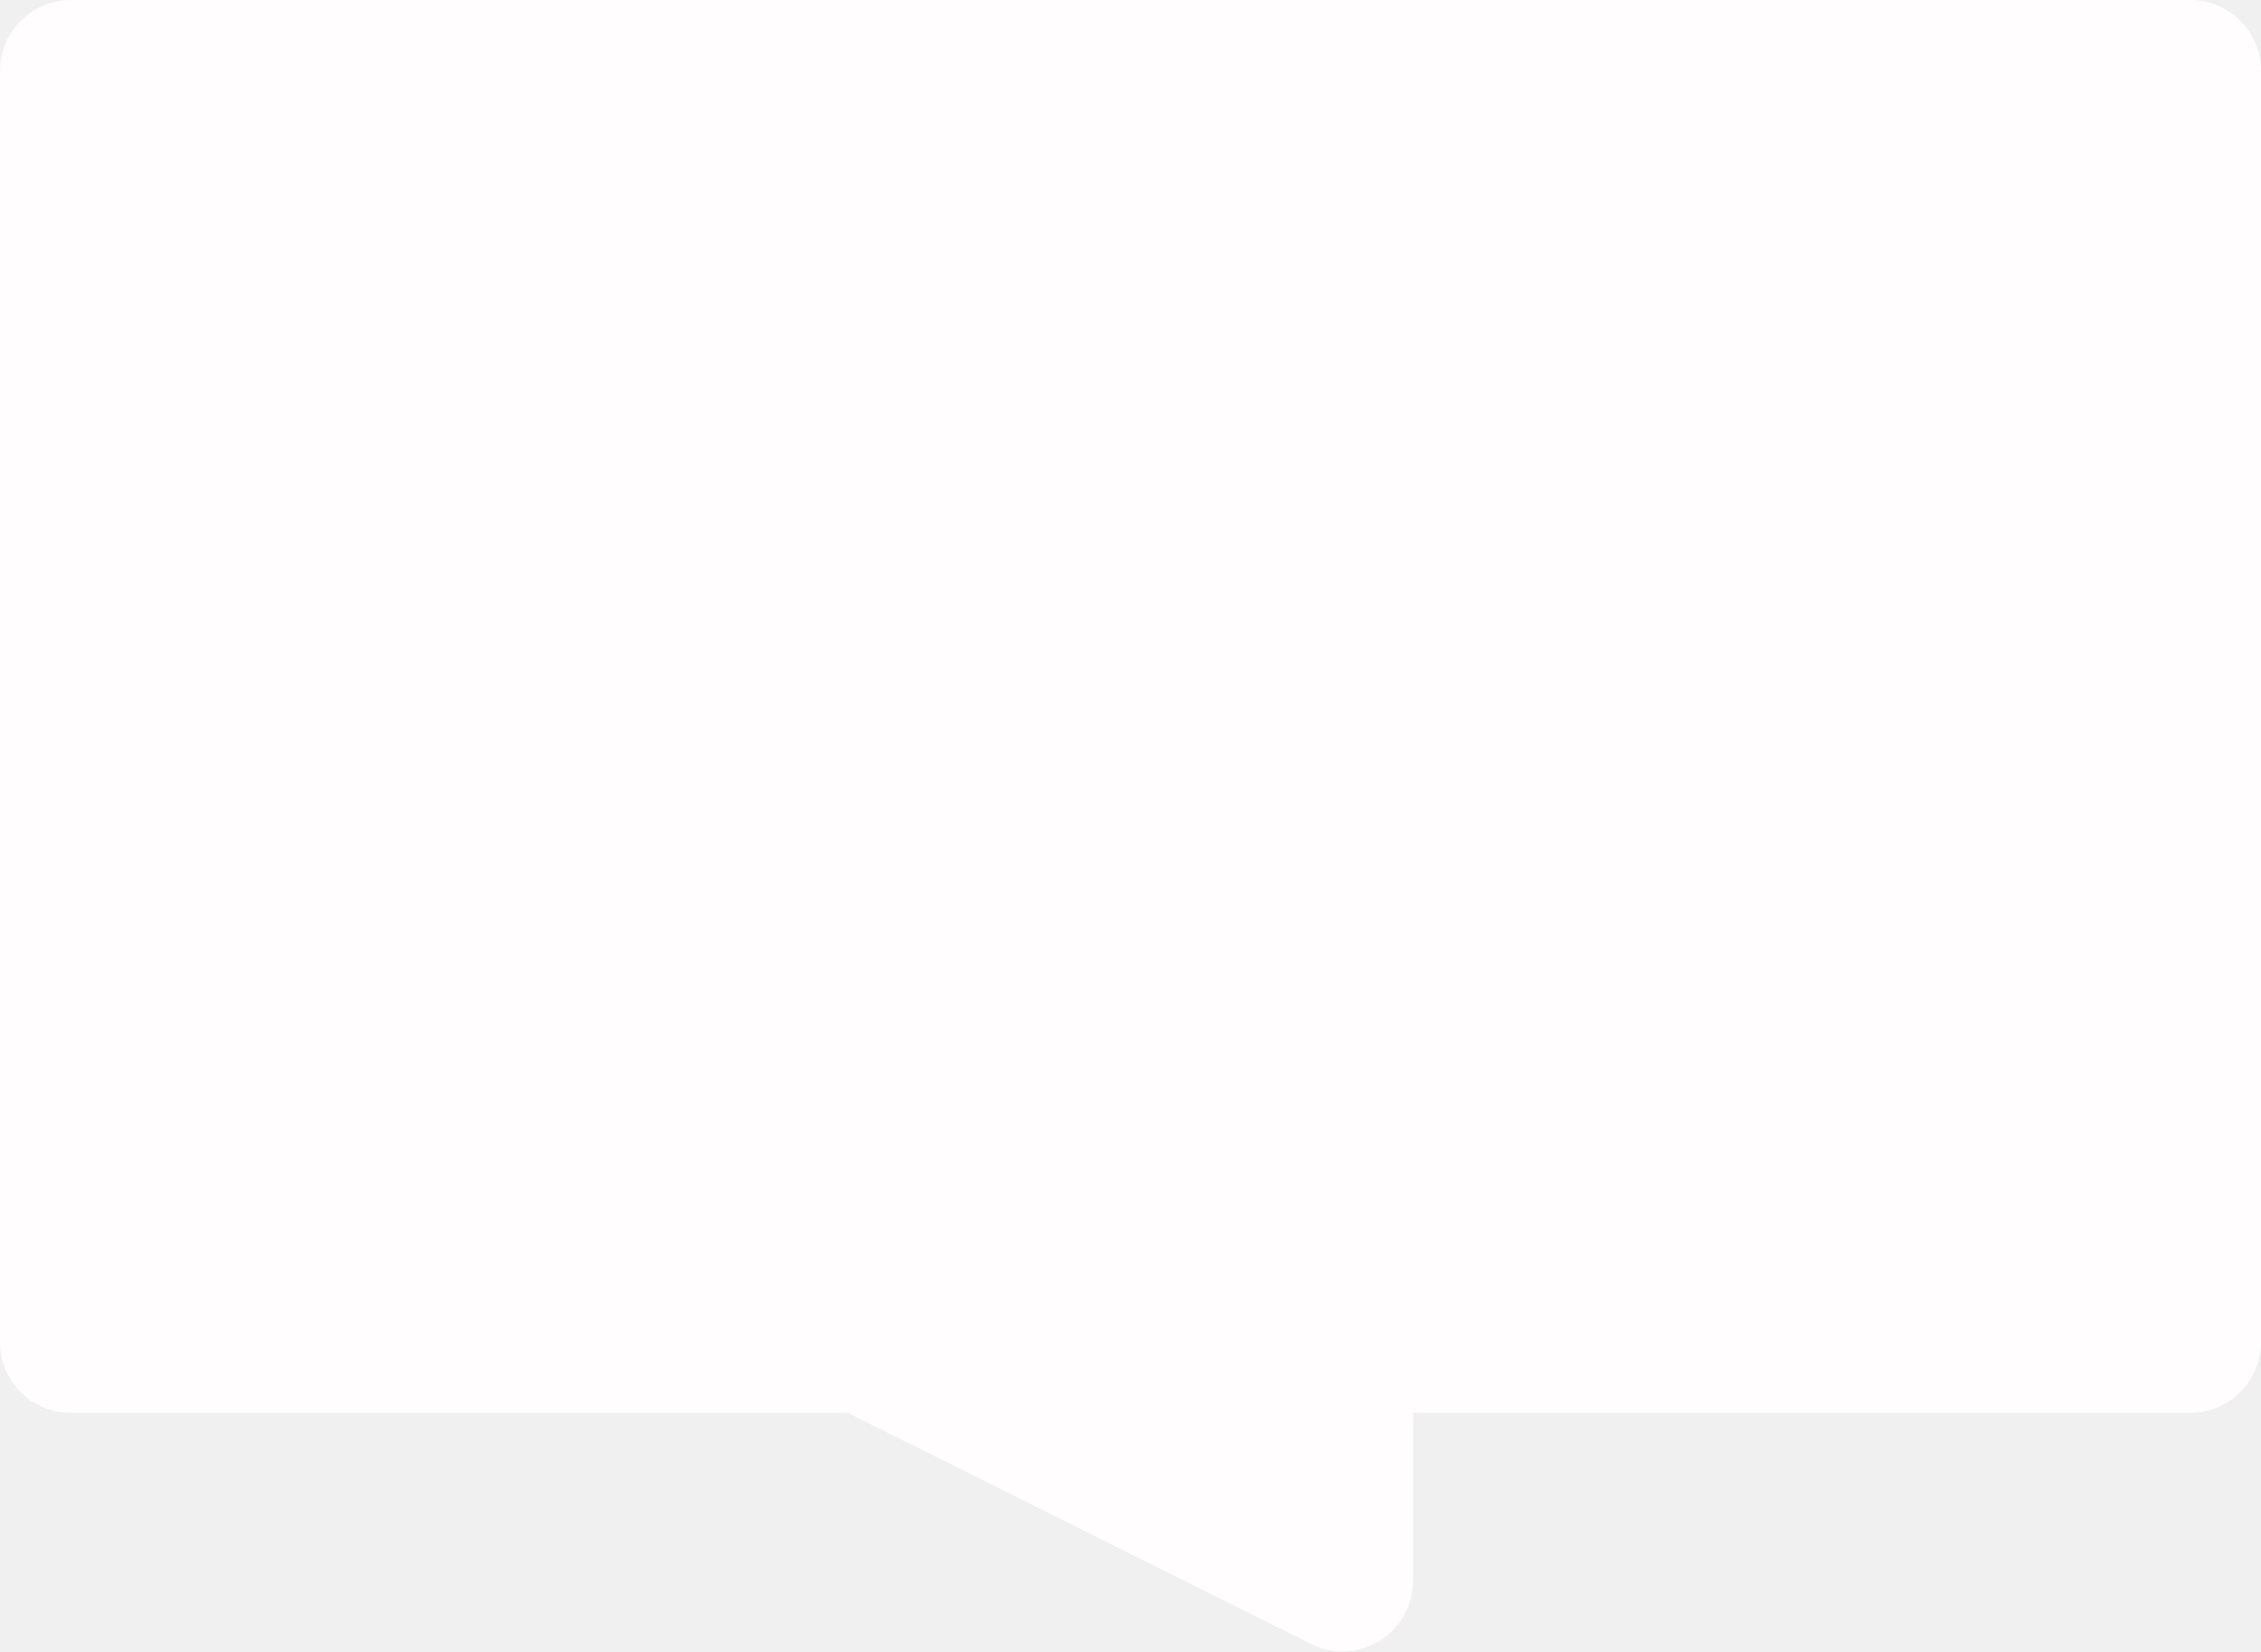
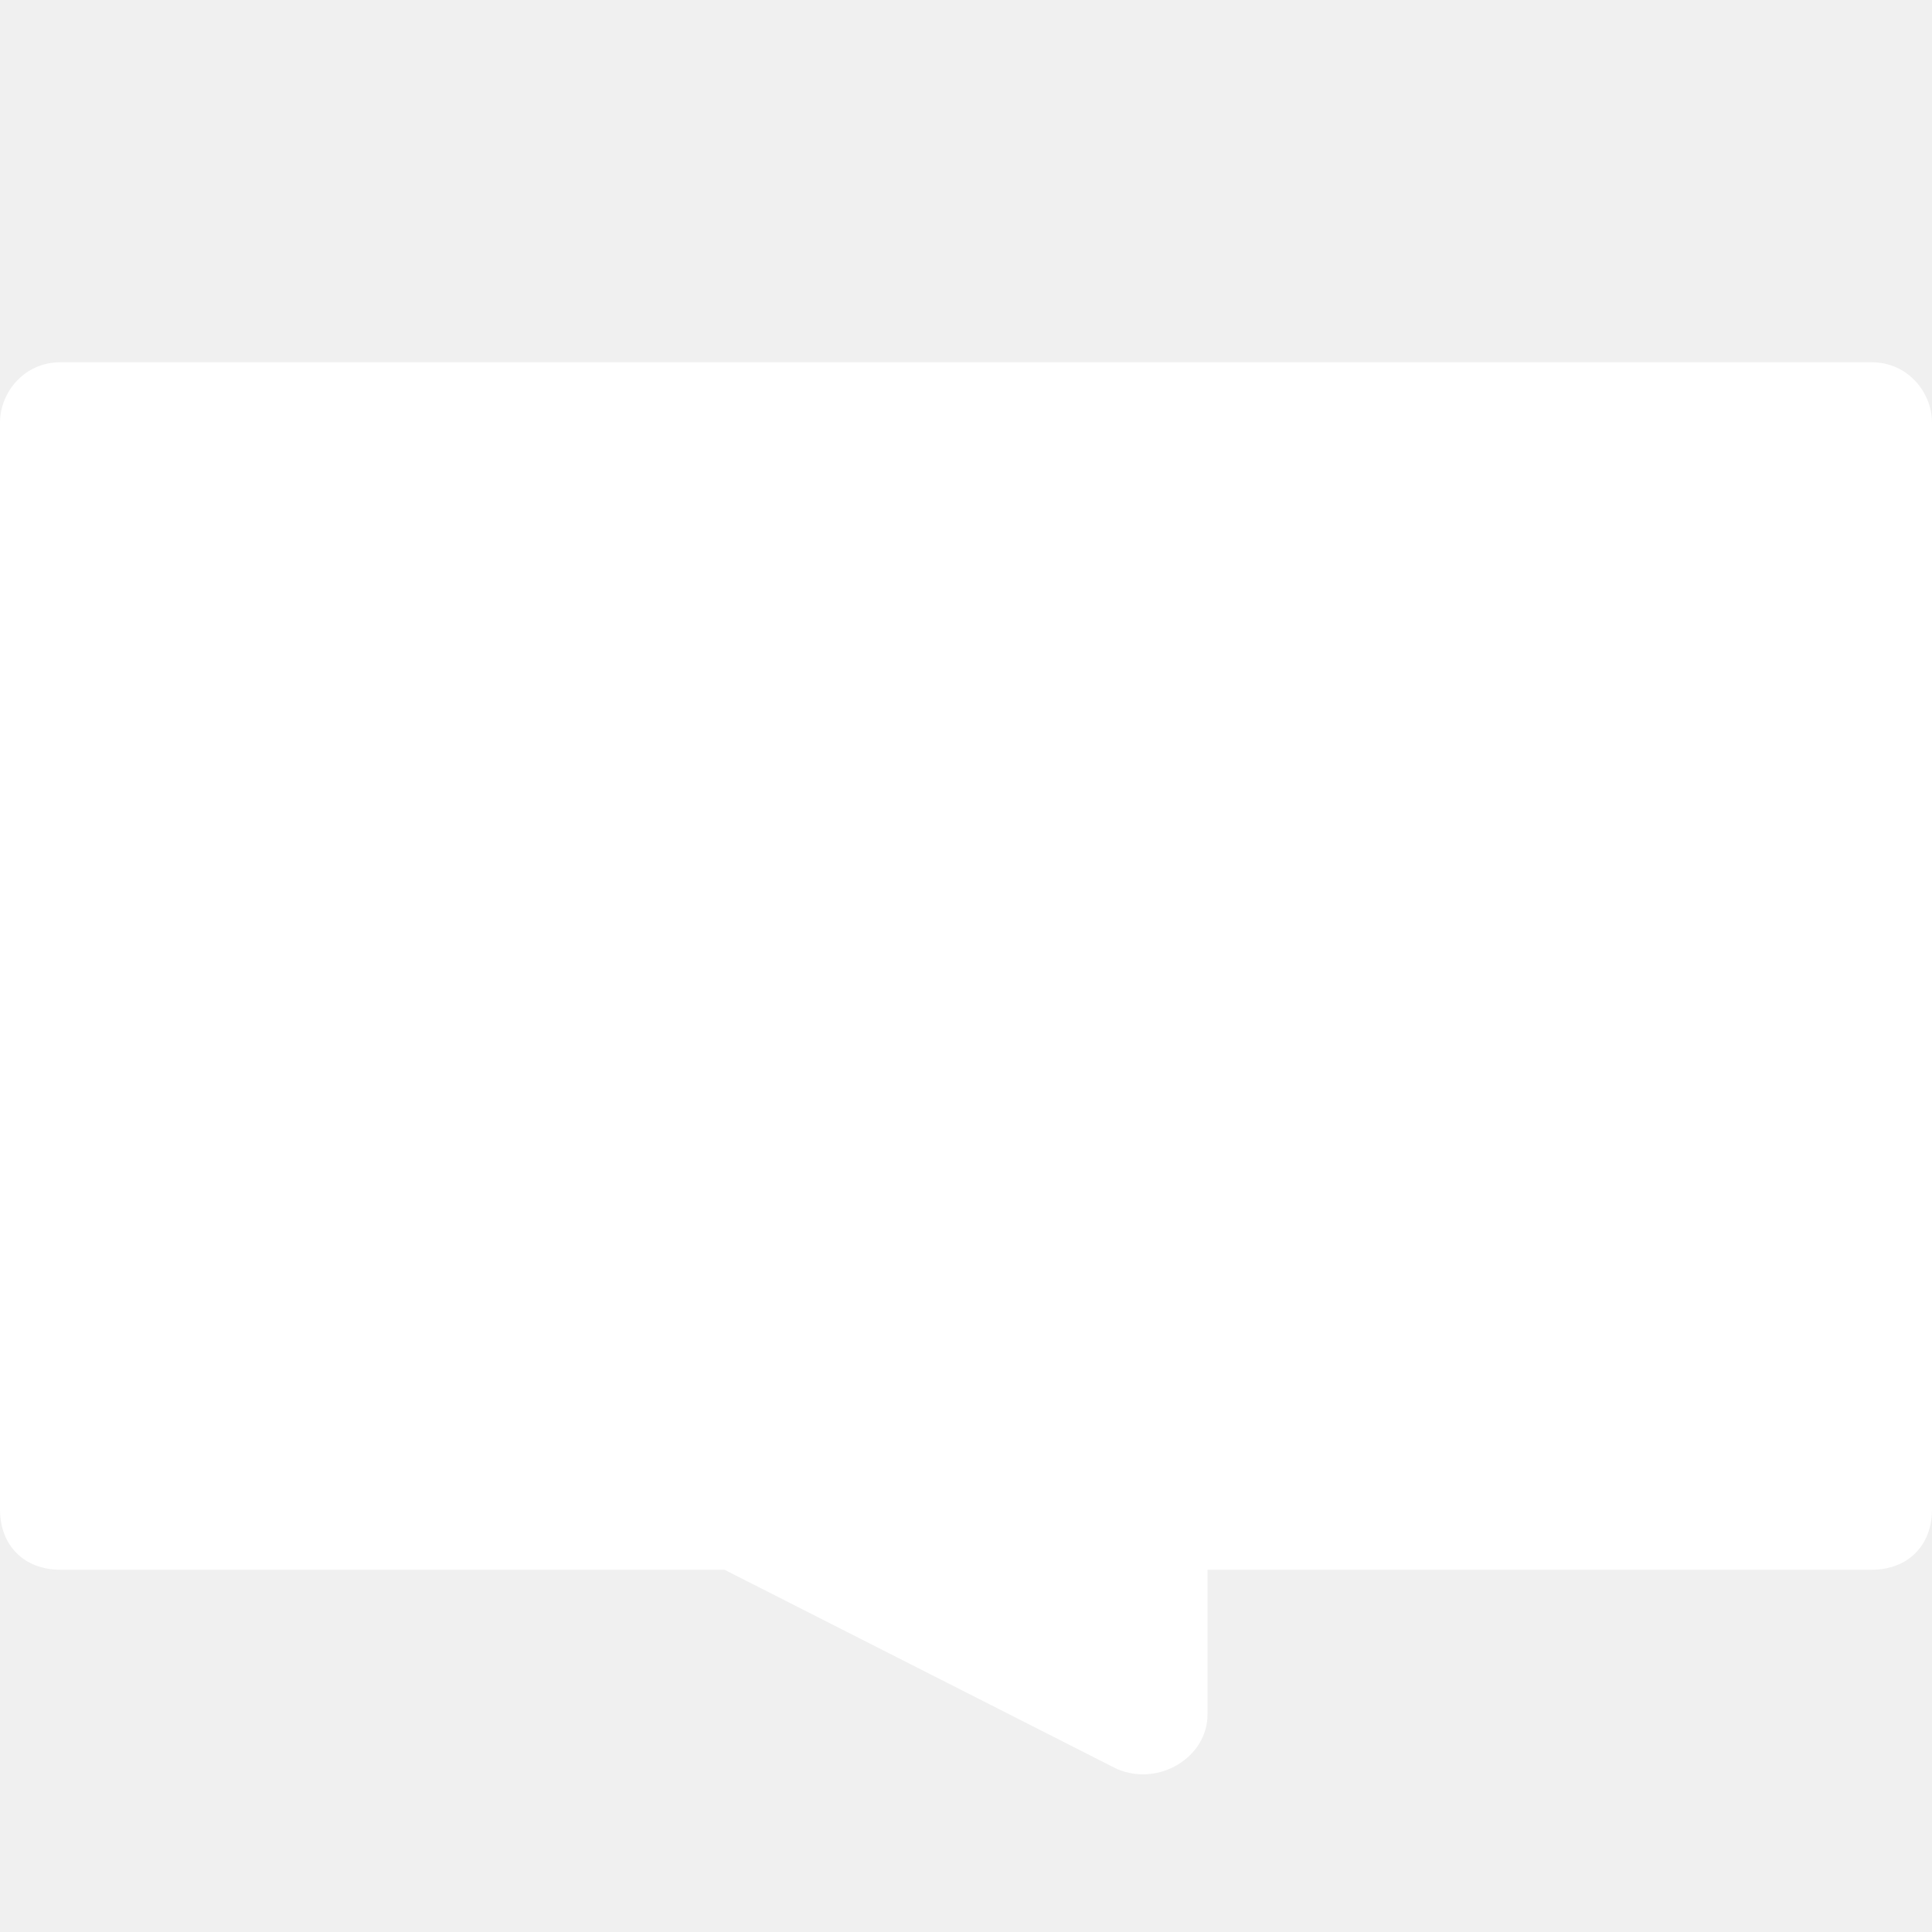
- <svg xmlns="http://www.w3.org/2000/svg" viewBox="0 0 32 23.38">
-   <defs>
-     <style>.cls-1{fill:#fffdfd;}</style>
-   </defs>
-   <g id="Warstwa_2" data-name="Warstwa 2">
-     <g id="Warstwa_1-2" data-name="Warstwa 1">
-       <path class="cls-1" d="M31,0H1A1,1,0,0,0,0,1V19a1,1,0,0,0,1,1H12l6.55,3.27A1,1,0,0,0,20,22.38V20H31a1,1,0,0,0,1-1V1A1,1,0,0,0,31,0Z" />
-     </g>
-   </g>
+ <svg xmlns="http://www.w3.org/2000/svg" version="1.1" id="Warstwa_1" x="0px" y="0px" viewBox="0 0 32 32" style="enable-background:new 0 0 32 32;" xml:space="preserve">
+   <style type="text/css">
+ 	.st0{fill:#FFFFFF;}
+ </style>
+   <path class="st0" d="M31,6L1,6C0.4,6,0,6.5,0,7l0,18c0,0.6,0.4,1,1,1l11,0l6.5,3.3c0.7,0.3,1.5-0.2,1.5-0.9l0-2.4l11,0  c0.6,0,1-0.4,1-1l0-18C32,6.5,31.6,6,31,6z" />
</svg>
